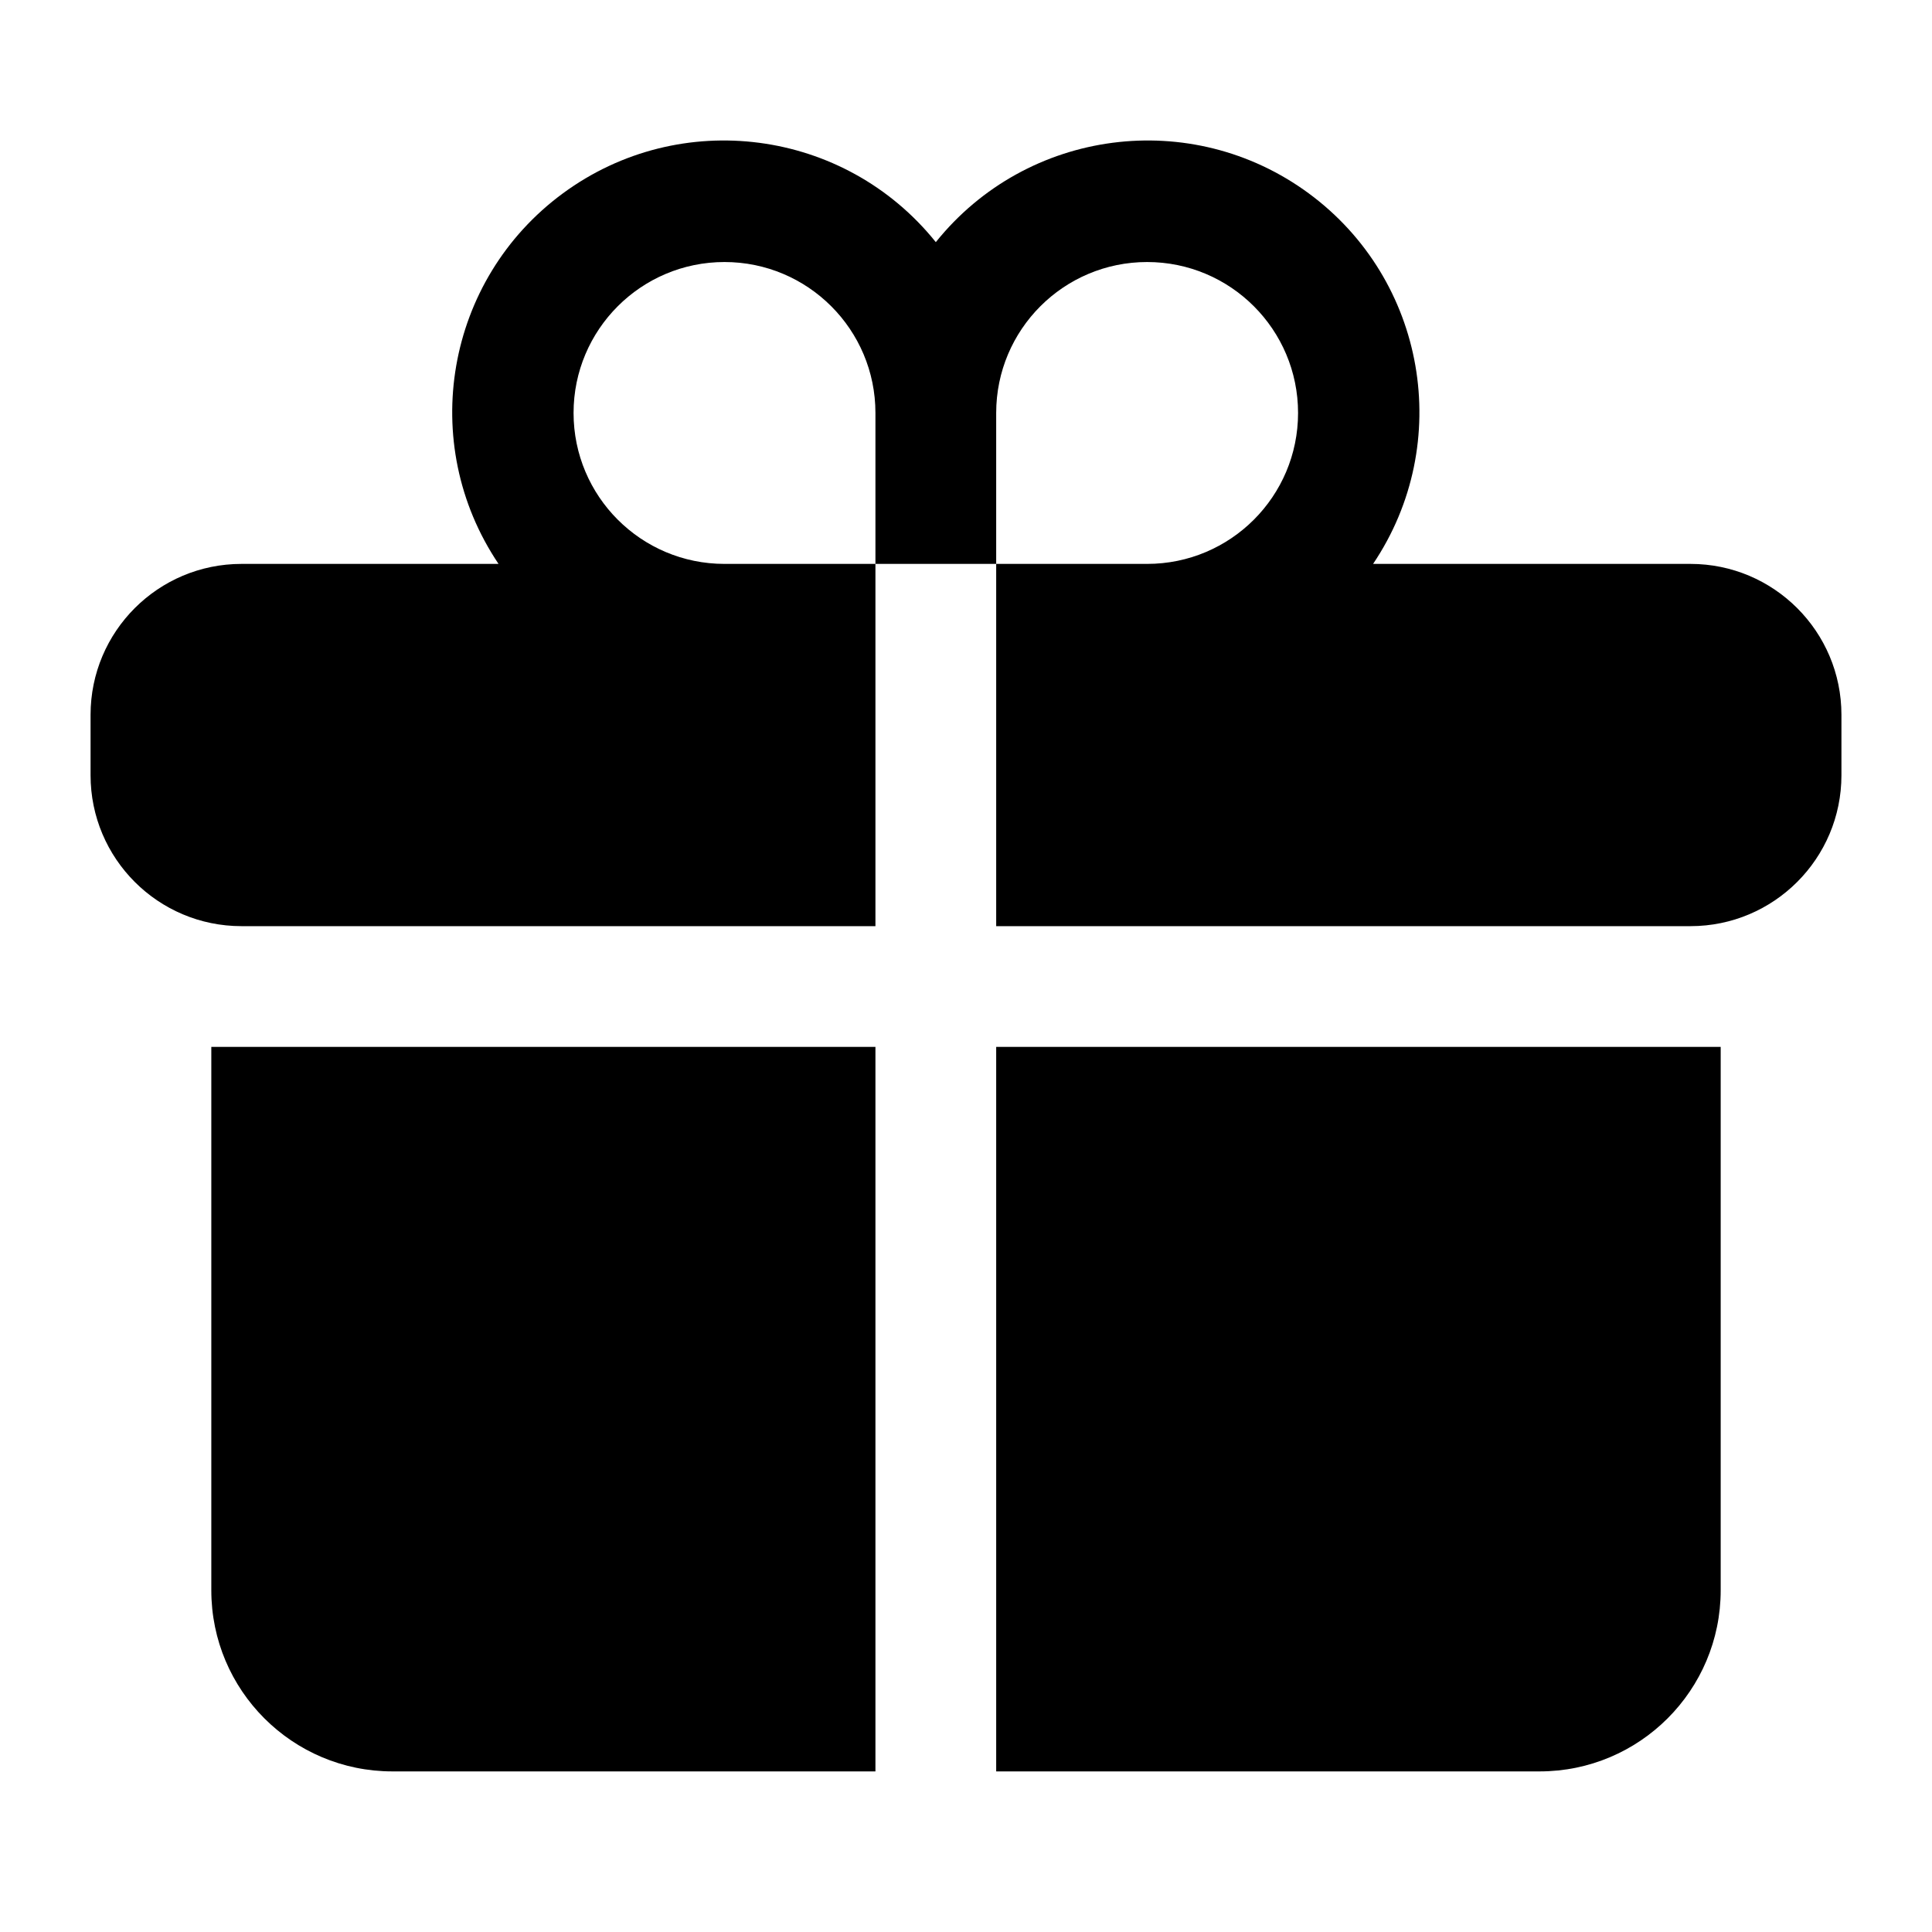
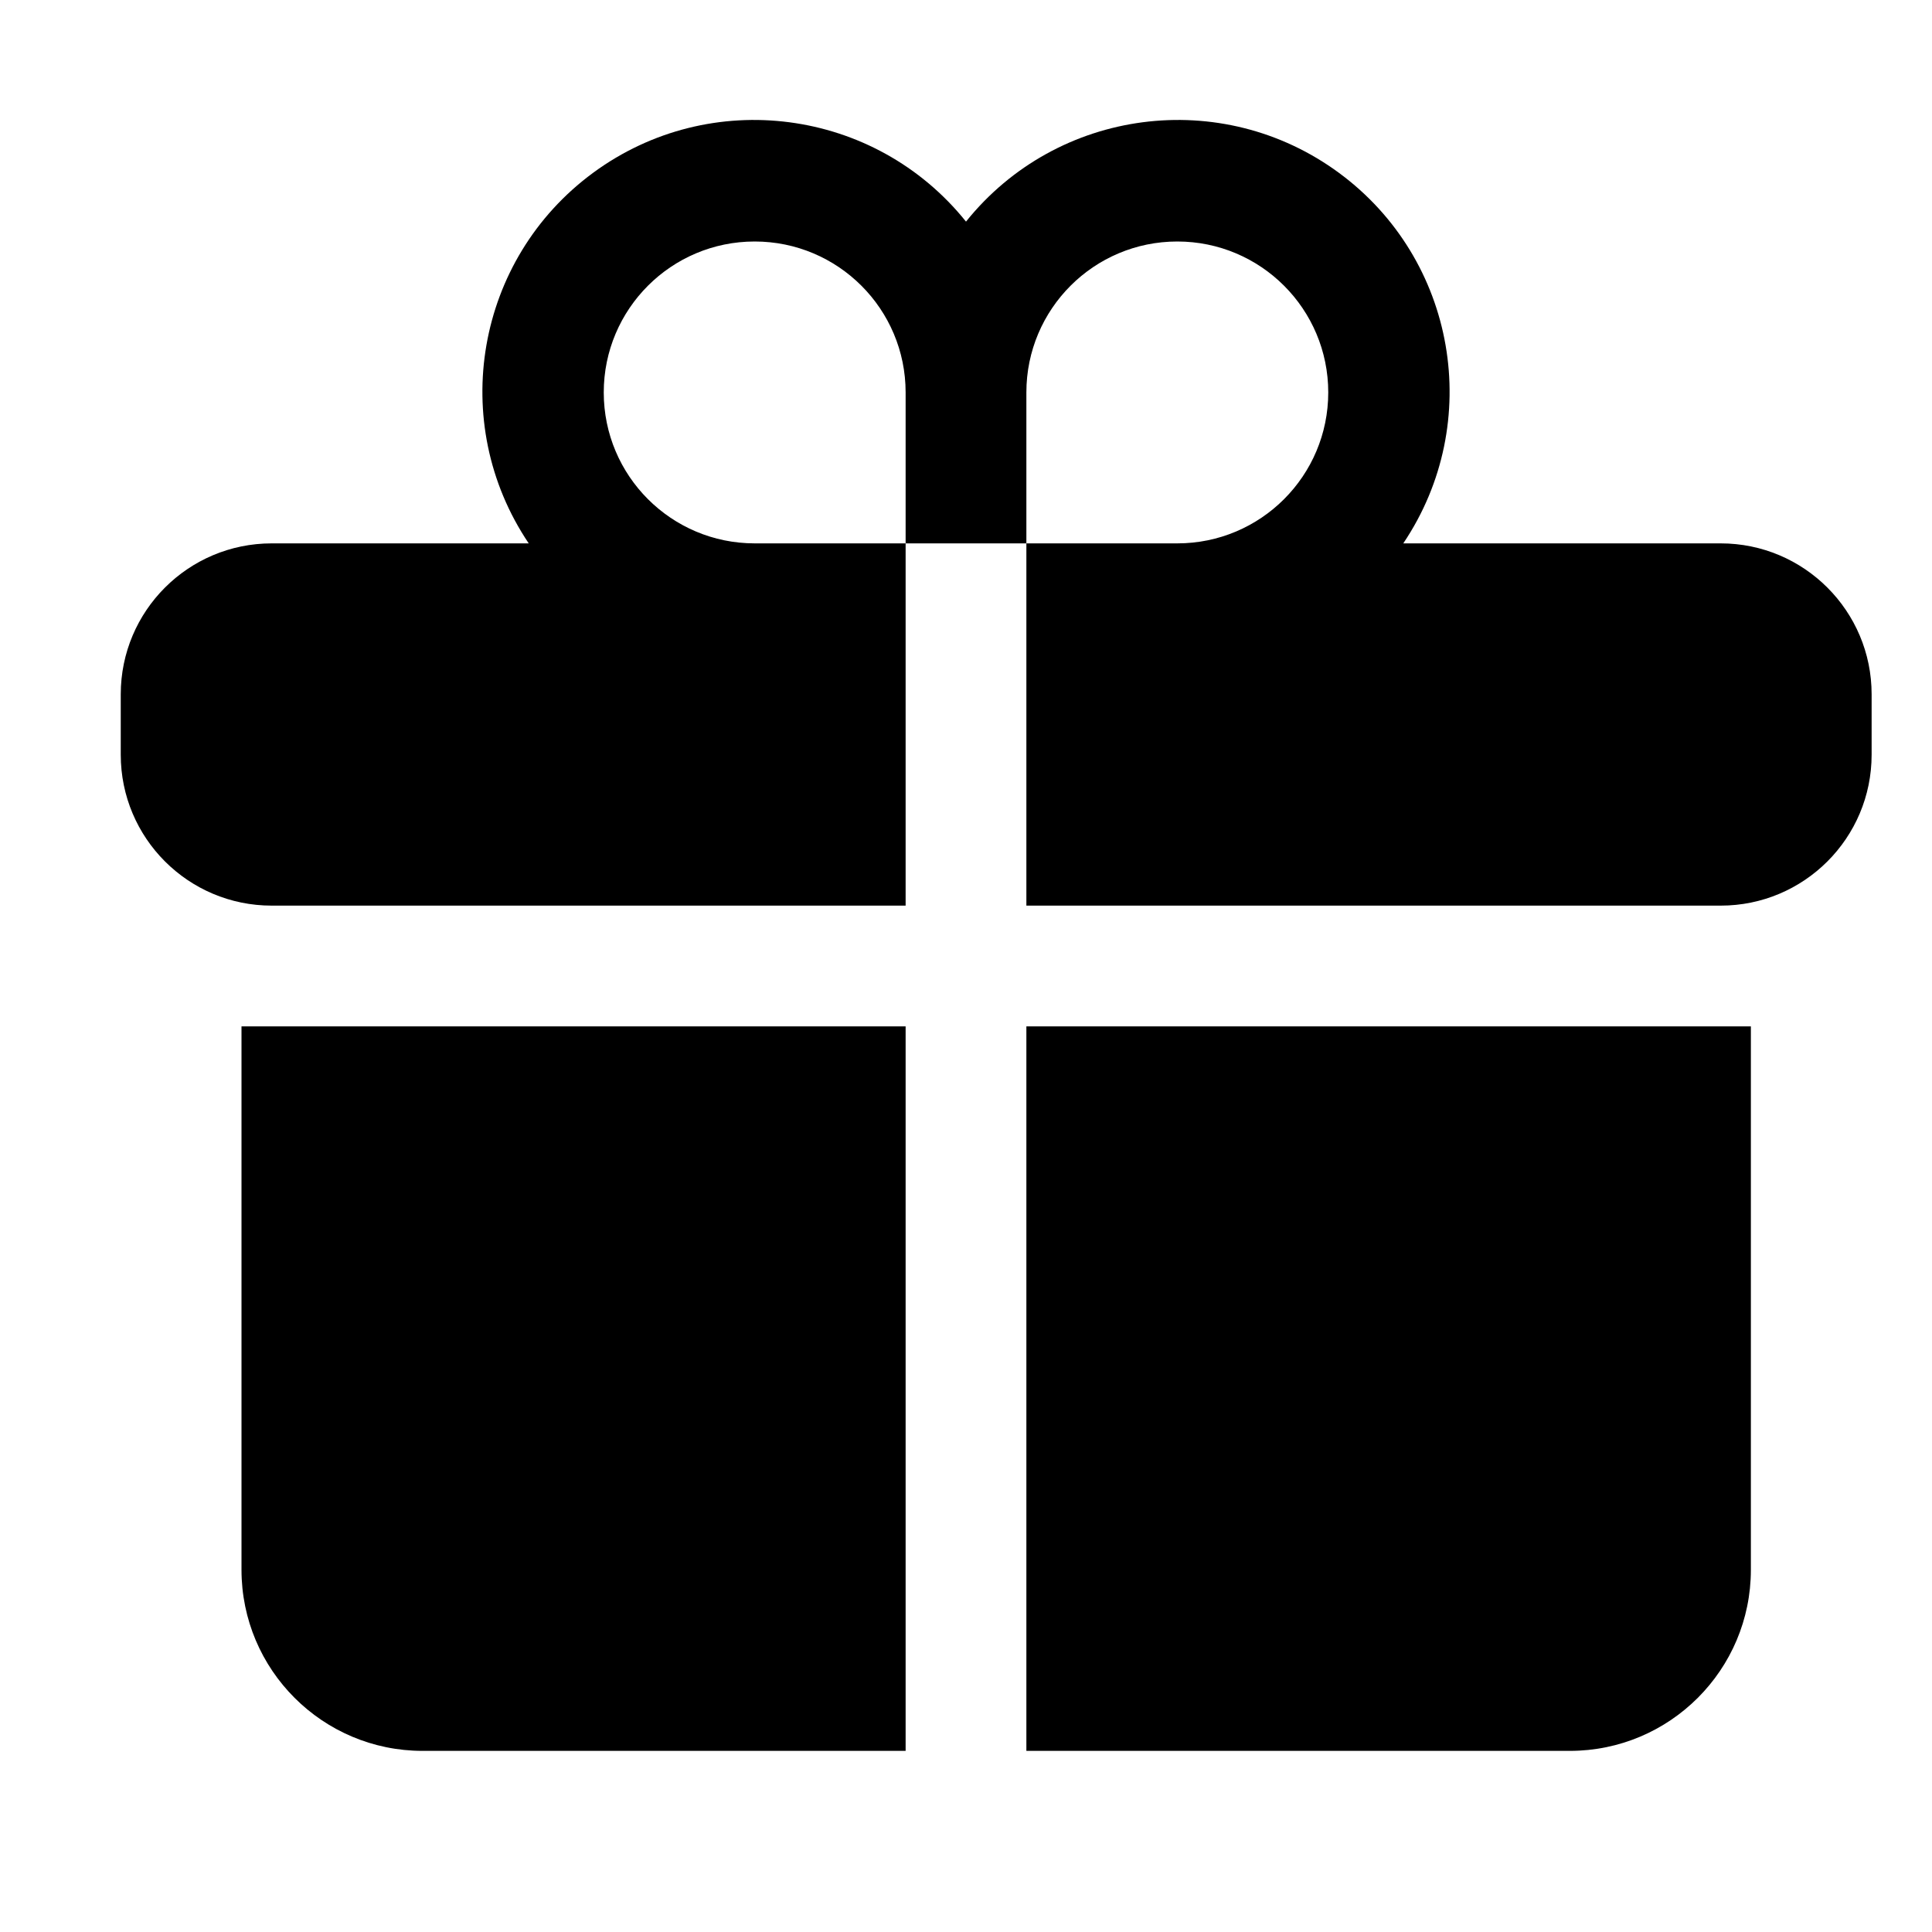
<svg xmlns="http://www.w3.org/2000/svg" viewBox="0 0 24 24" fill="currentColor" aria-hidden="true" data-slot="icon">
-   <path d="M9 3.255a1.875 1.875 0 1 0 0 3.75h1.875v4.5H3A1.875 1.875 0 0 1 1.125 9.63v-.75c0-1.036.84-1.875 1.875-1.875h3.193a3.375 3.375 0 0 1 5.432-3.997 3.375 3.375 0 0 1 5.432 3.997H21c1.035 0 1.875.84 1.875 1.875v.75c0 1.035-.84 1.875-1.875 1.875h-8.625v-4.5h1.875a1.875 1.875 0 1 0-1.875-1.875v1.875h-1.5V5.13c0-1.036-.84-1.875-1.875-1.875ZM10.875 13.005h-8.25v6.75a2.25 2.25 0 0 0 2.25 2.25h6v-9ZM12.375 13.005v9h6.75a2.25 2.25 0 0 0 2.25-2.25v-6.75h-9Z" />
+   <path d="M9.375 3a1.875 1.875 0 0 0 0 3.75h1.875v4.5H3.375A1.875 1.875 0 0 1 1.5 9.375v-.75c0-1.036.84-1.875 1.875-1.875h3.193A3.375 3.375 0 0 1 12 2.753a3.375 3.375 0 0 1 5.432 3.997h3.943c1.035 0 1.875.84 1.875 1.875v.75c0 1.036-.84 1.875-1.875 1.875H12.75v-4.5h1.875a1.875 1.875 0 1 0-1.875-1.875V6.75h-1.5V4.875C11.25 3.839 10.41 3 9.375 3ZM11.25 12.75H3v6.75a2.25 2.25 0 0 0 2.25 2.25h6v-9ZM12.75 12.75v9h6.75a2.25 2.25 0 0 0 2.25-2.25v-6.75h-9Z" />
</svg>
